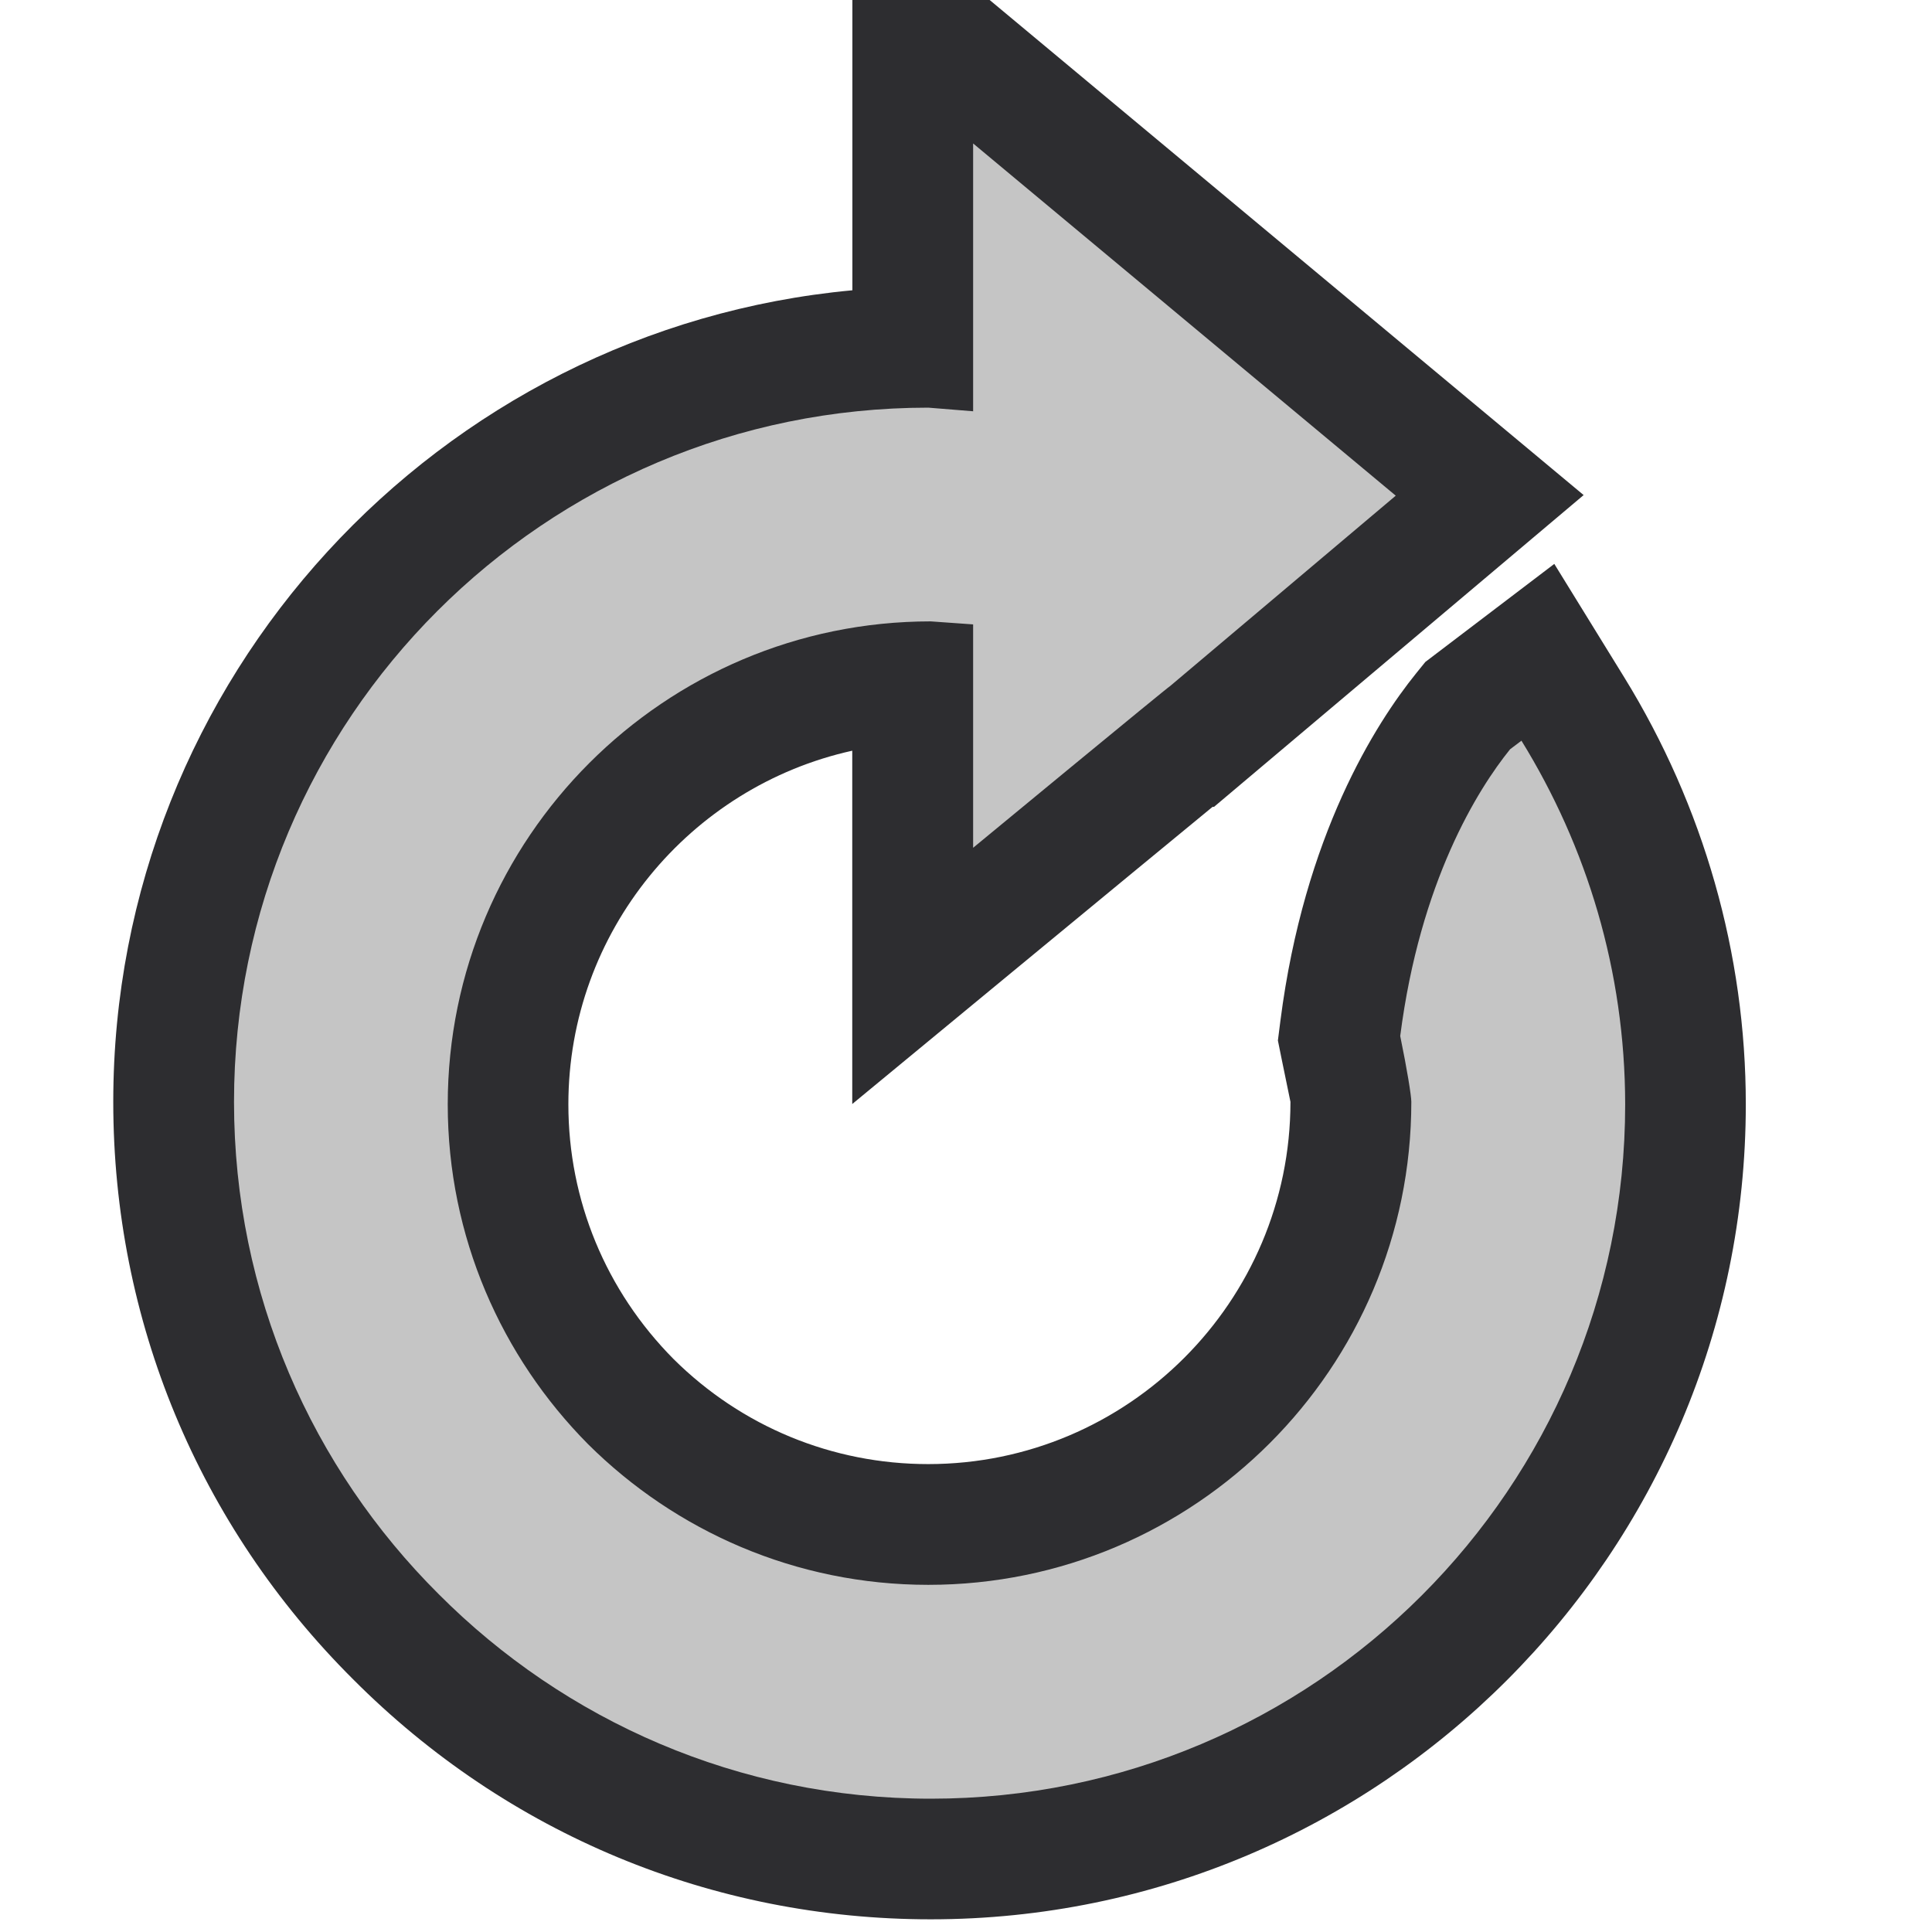
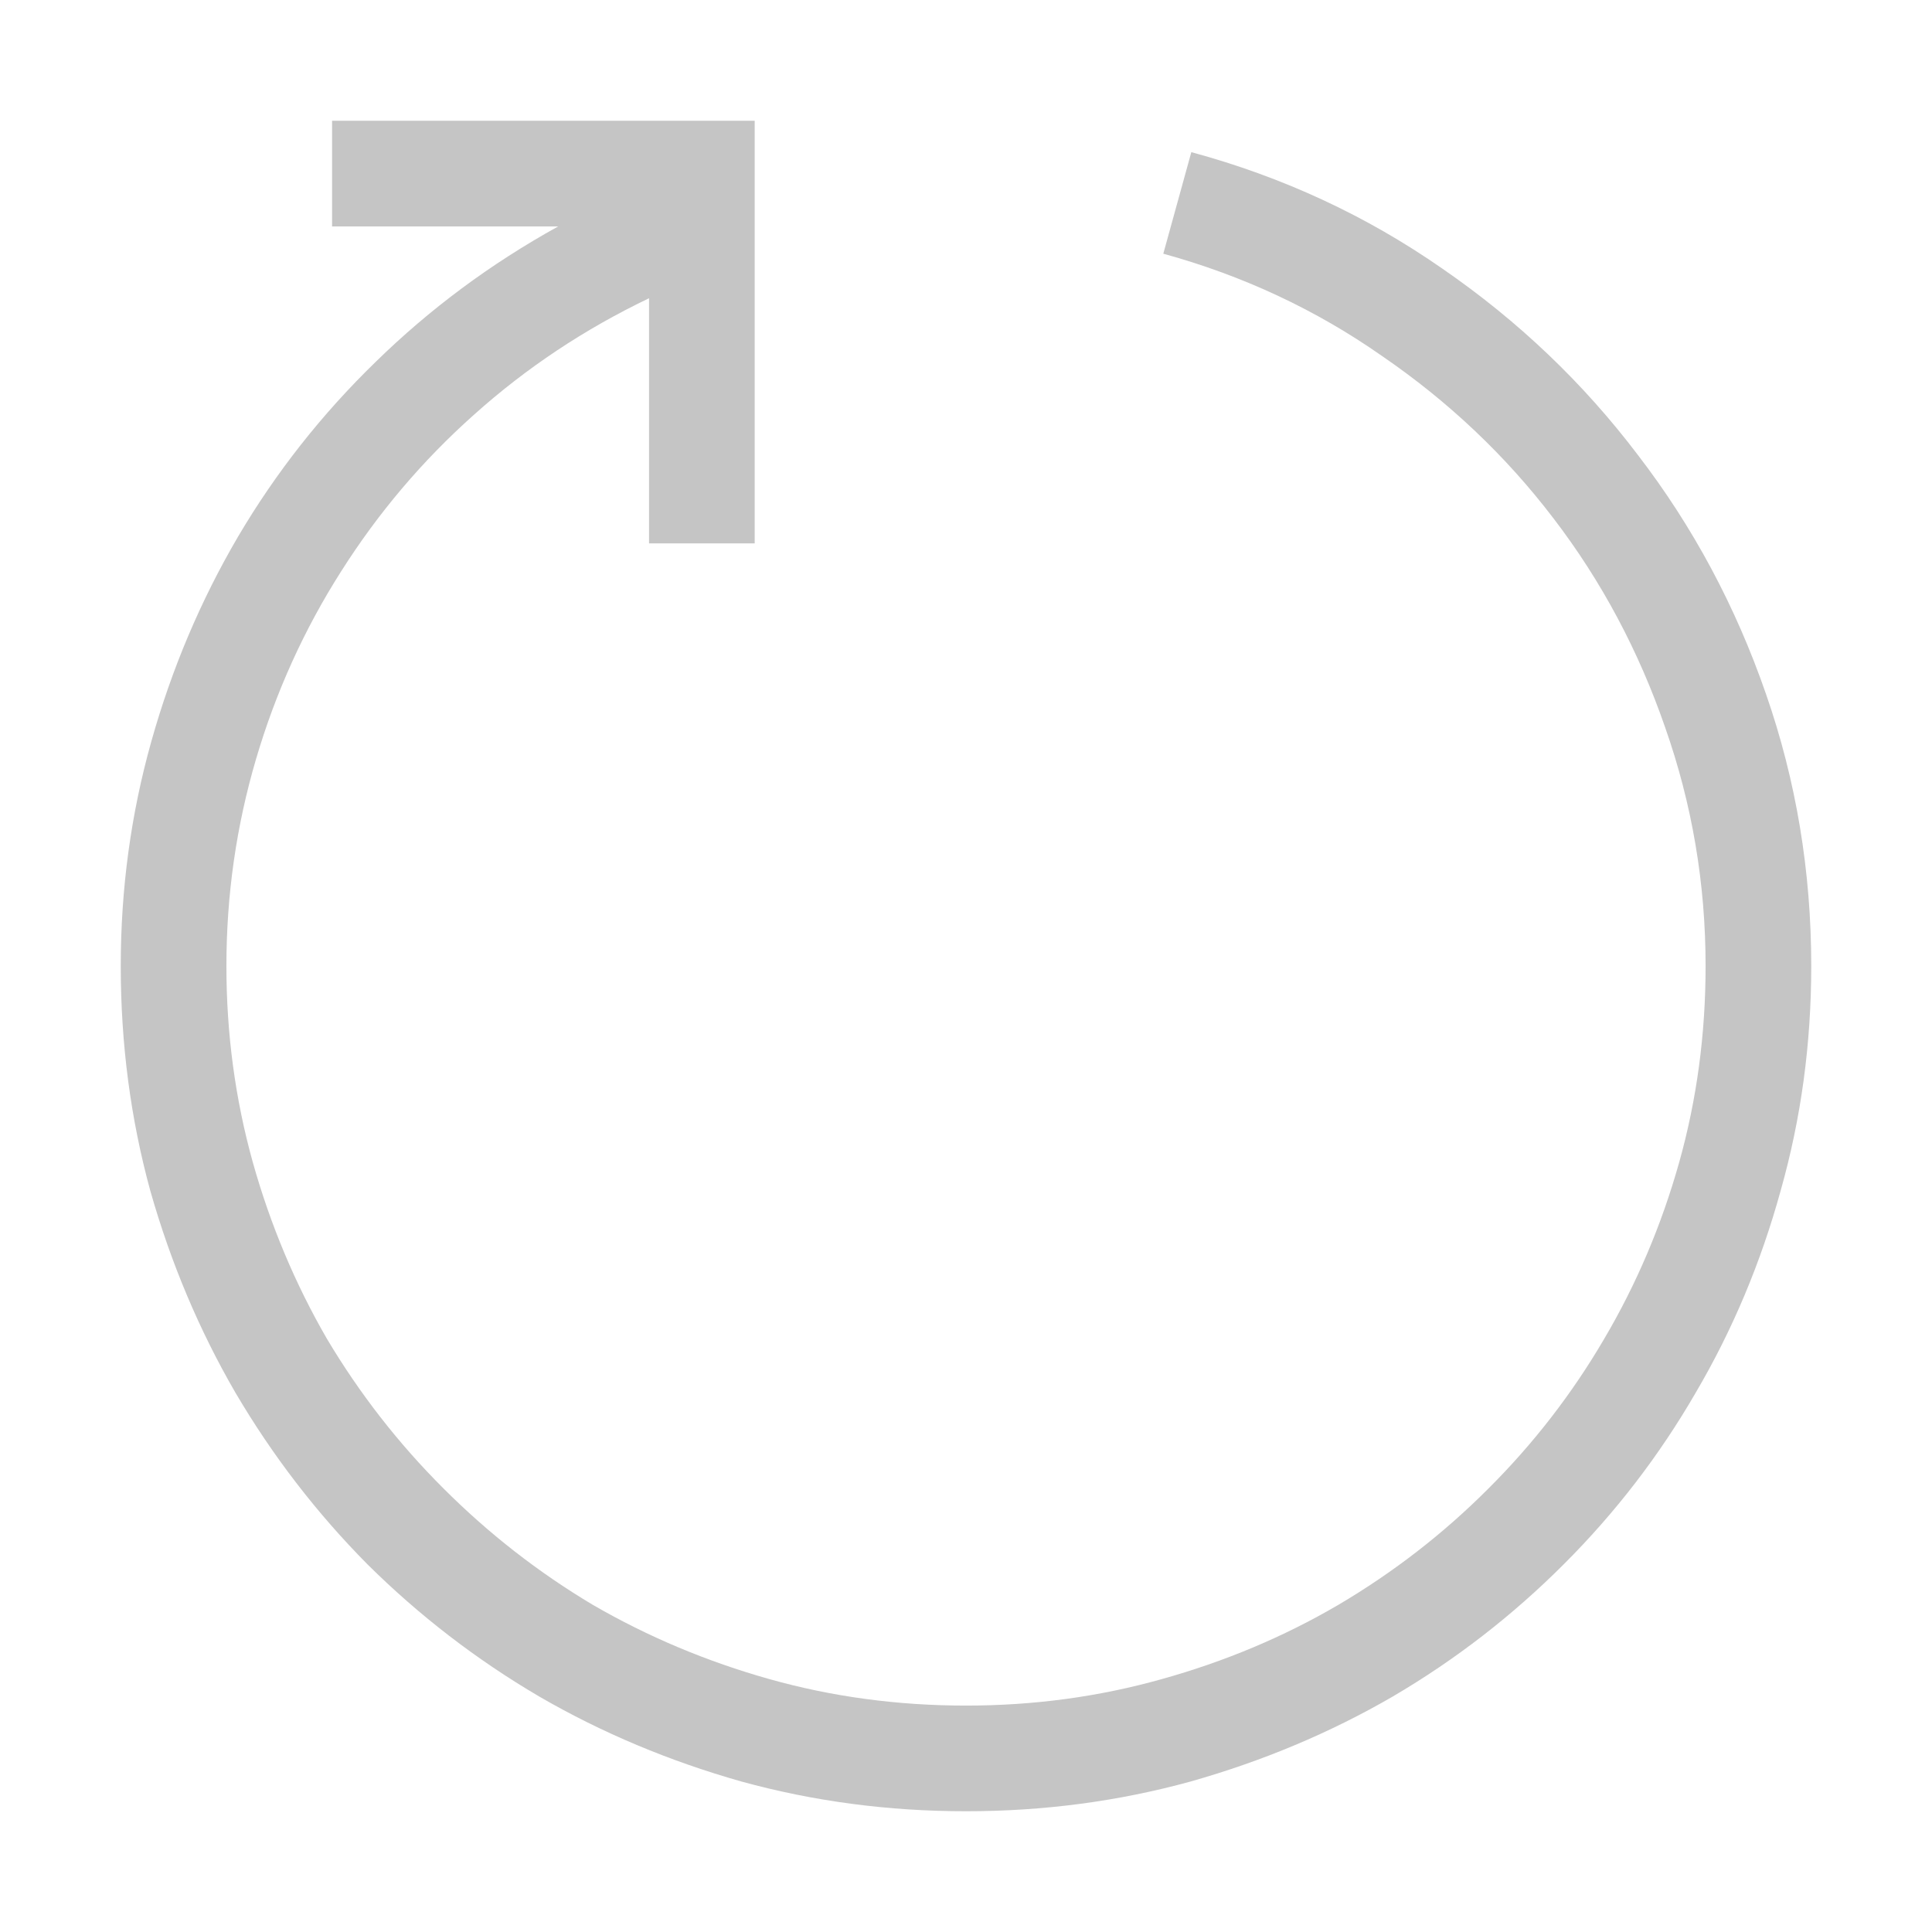
- <svg xmlns="http://www.w3.org/2000/svg" width="16" height="16">
-   <path d="M13.451 5.609l-.579-.939-1.068.812-.076.094c-.335.415-.927 1.341-1.124 2.876l-.021.165.033.163.071.345c0 1.654-1.346 3-3 3-.795 0-1.545-.311-2.107-.868-.563-.567-.873-1.317-.873-2.111 0-1.431 1.007-2.632 2.351-2.929v2.926s2.528-2.087 2.984-2.461h.012l3.061-2.582-4.919-4.1h-1.137v2.404c-3.429.318-6.121 3.211-6.121 6.721 0 1.809.707 3.508 1.986 4.782 1.277 1.282 2.976 1.988 4.784 1.988 3.722 0 6.75-3.028 6.75-6.75 0-1.245-.349-2.468-1.007-3.536z" fill="#2D2D30" />
-   <path d="M12.6 6.134l-.094.071c-.269.333-.746 1.096-.91 2.375.057.277.092.495.092.545 0 2.206-1.794 4-4 4-1.098 0-2.093-.445-2.817-1.164-.718-.724-1.163-1.718-1.163-2.815 0-2.206 1.794-4 4-4l.351.025v1.85s1.626-1.342 1.631-1.339l1.869-1.577-3.5-2.917v2.218l-.371-.03c-3.176 0-5.75 2.574-5.75 5.75 0 1.593.648 3.034 1.695 4.076 1.042 1.046 2.482 1.694 4.076 1.694 3.176 0 5.75-2.574 5.75-5.75-.001-1.106-.318-2.135-.859-3.012z" fill="#C5C5C5" />
+ <svg xmlns="http://www.w3.org/2000/svg" width="16" height="16" viewBox="0 0 16 16" fill="none">
+   <path d="M9.866 1.26C10.623 1.465 11.315 1.786 11.944 2.224C12.573 2.657 13.113 3.172 13.565 3.769C14.02 4.361 14.373 5.02 14.624 5.744C14.875 6.464 15 7.216 15 8C15 8.643 14.916 9.262 14.747 9.859C14.583 10.456 14.348 11.015 14.043 11.534C13.742 12.054 13.378 12.528 12.949 12.956C12.525 13.38 12.054 13.745 11.534 14.05C11.015 14.351 10.456 14.585 9.859 14.754C9.262 14.918 8.643 15 8 15C7.357 15 6.738 14.918 6.141 14.754C5.544 14.585 4.985 14.351 4.466 14.05C3.946 13.745 3.472 13.38 3.044 12.956C2.62 12.528 2.256 12.054 1.95 11.534C1.649 11.015 1.415 10.459 1.246 9.866C1.082 9.269 1 8.647 1 8C1 7.362 1.084 6.742 1.253 6.141C1.422 5.539 1.661 4.974 1.971 4.445C2.285 3.912 2.666 3.429 3.112 2.996C3.559 2.559 4.062 2.185 4.623 1.875H2.75V1H6.25V4.5H5.375V2.47C4.842 2.725 4.359 3.046 3.926 3.434C3.497 3.816 3.131 4.249 2.825 4.732C2.52 5.211 2.285 5.728 2.121 6.284C1.957 6.84 1.875 7.412 1.875 8C1.875 8.561 1.948 9.103 2.094 9.627C2.24 10.146 2.445 10.634 2.709 11.09C2.978 11.541 3.299 11.954 3.673 12.327C4.047 12.701 4.459 13.022 4.91 13.291C5.366 13.555 5.854 13.76 6.373 13.906C6.893 14.052 7.435 14.125 8 14.125C8.561 14.125 9.101 14.052 9.62 13.906C10.144 13.76 10.632 13.555 11.083 13.291C11.539 13.022 11.954 12.701 12.327 12.327C12.701 11.954 13.02 11.541 13.284 11.09C13.553 10.634 13.76 10.146 13.906 9.627C14.052 9.107 14.125 8.565 14.125 8C14.125 7.316 14.013 6.658 13.79 6.024C13.571 5.391 13.264 4.814 12.867 4.295C12.471 3.775 11.997 3.326 11.445 2.948C10.898 2.565 10.295 2.283 9.634 2.101L9.866 1.26Z" fill="#C5C5C5" />
</svg>
